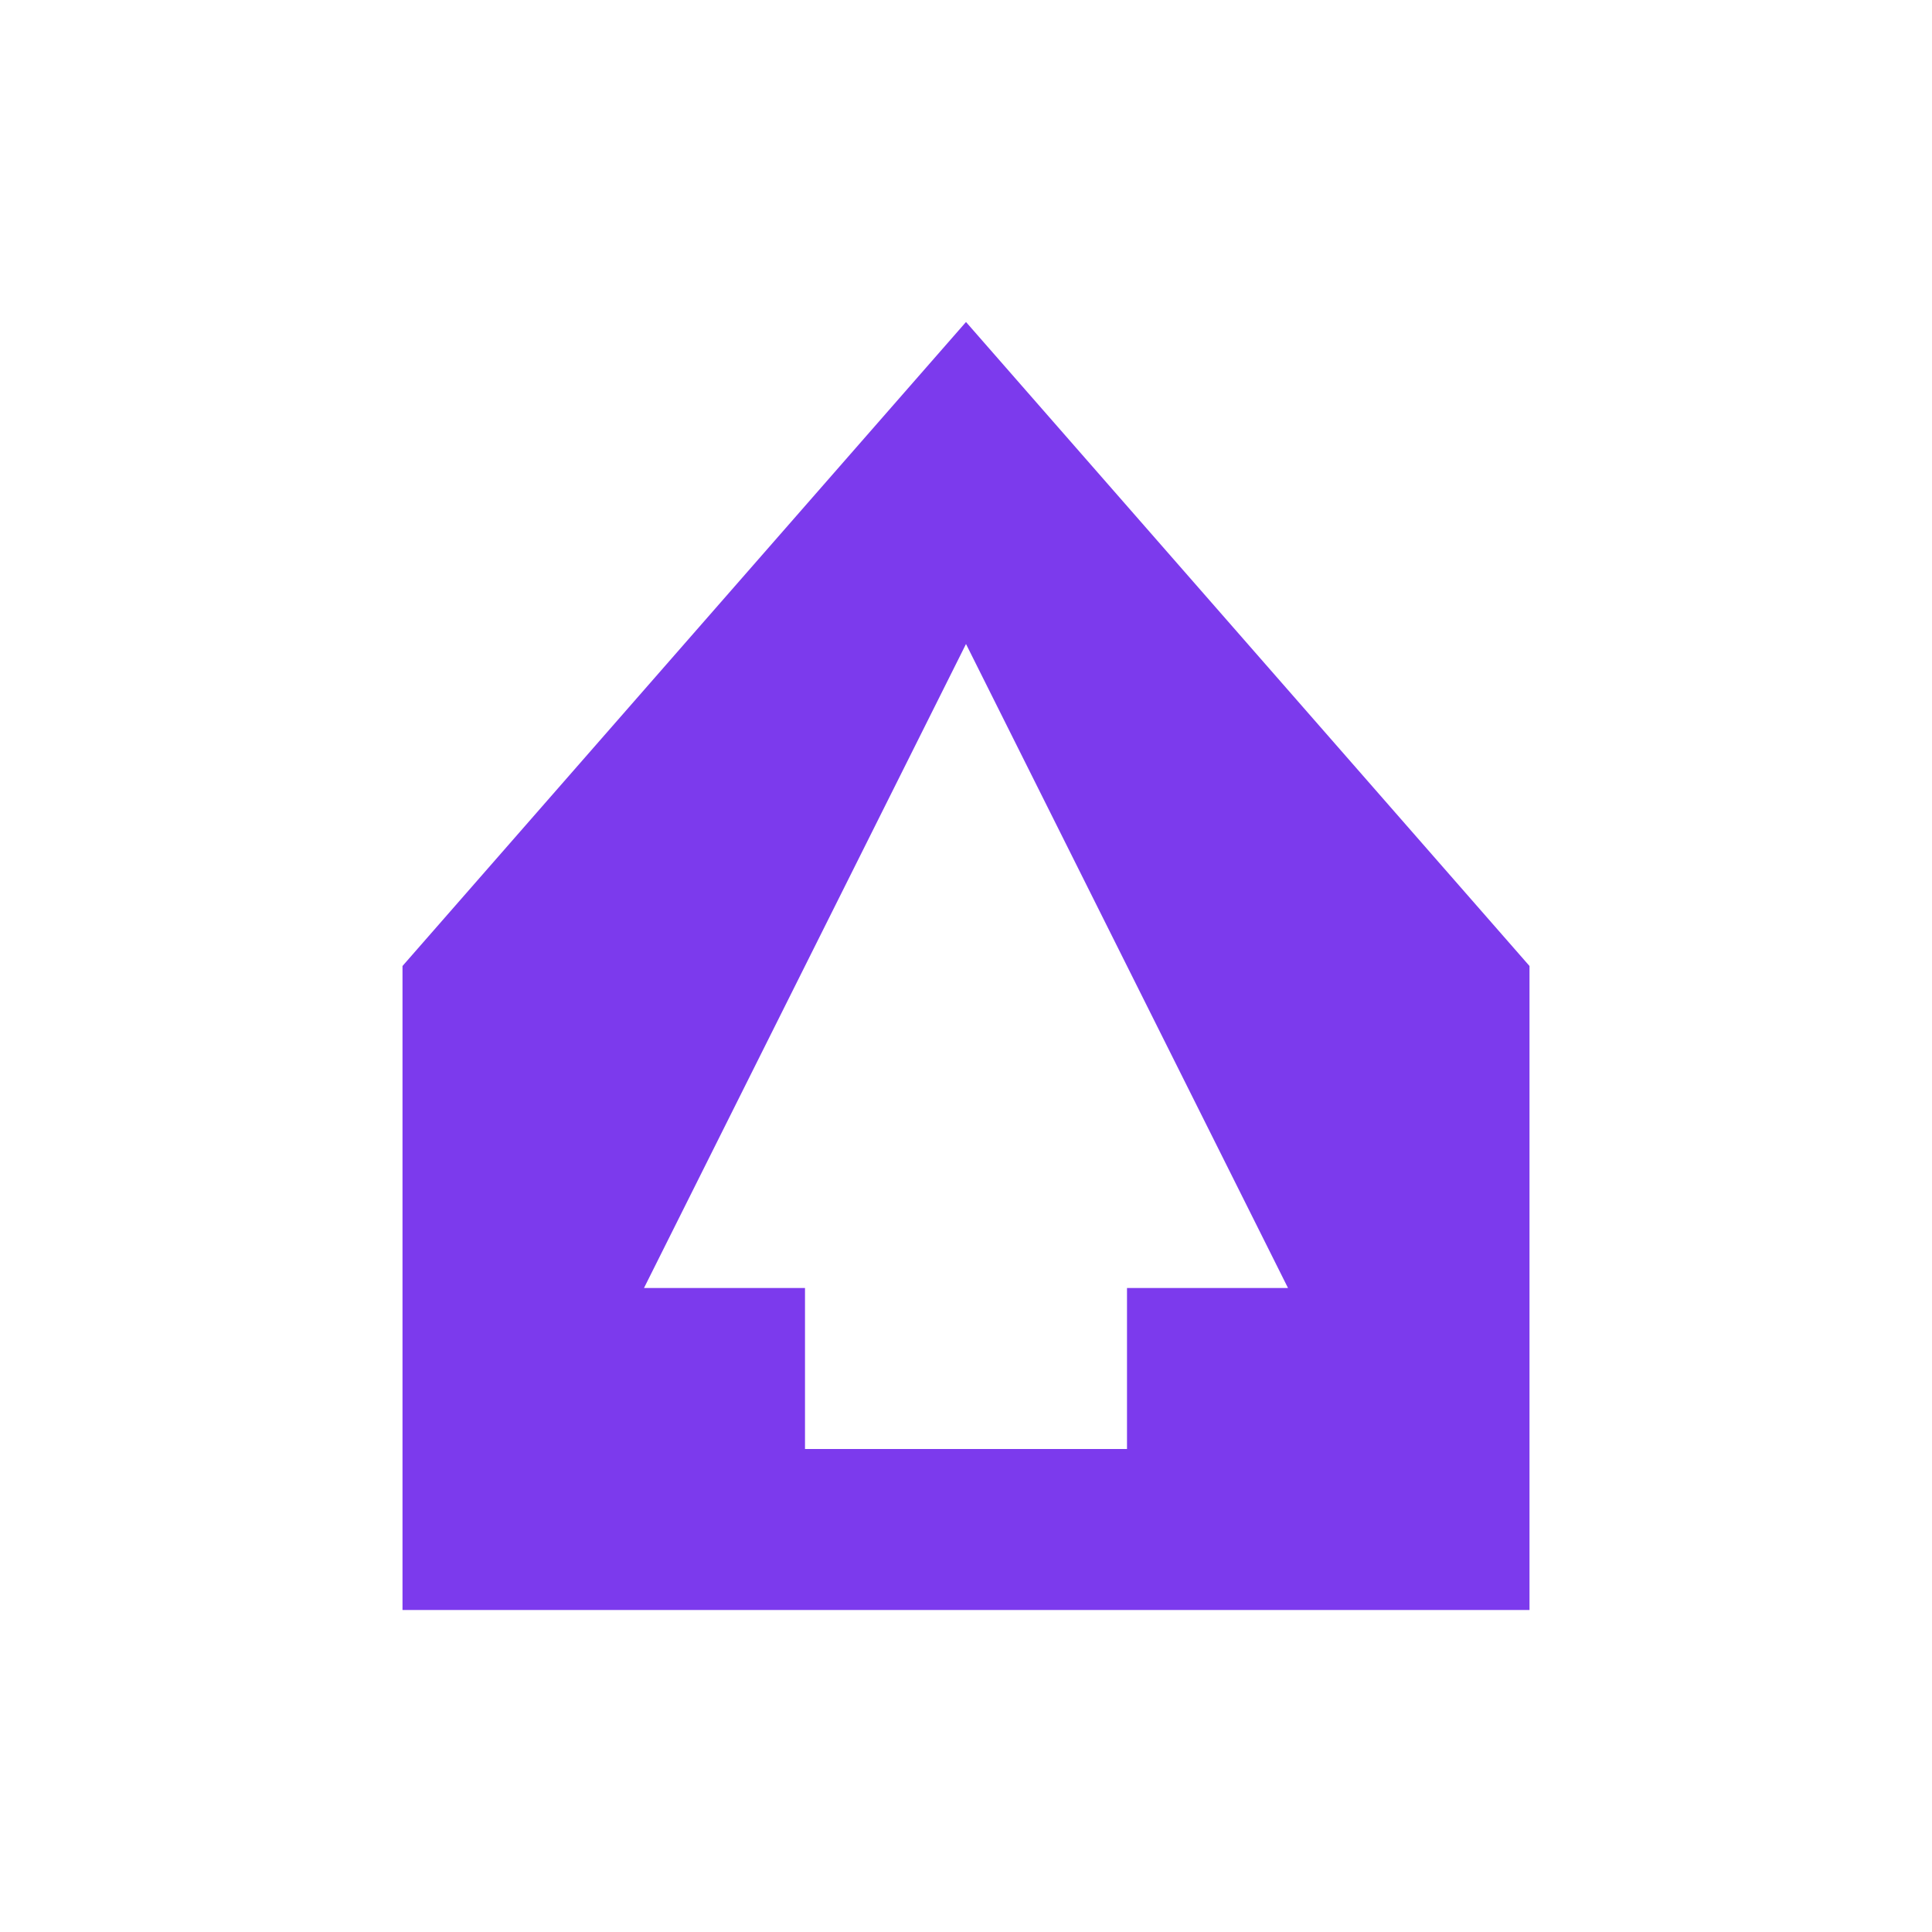
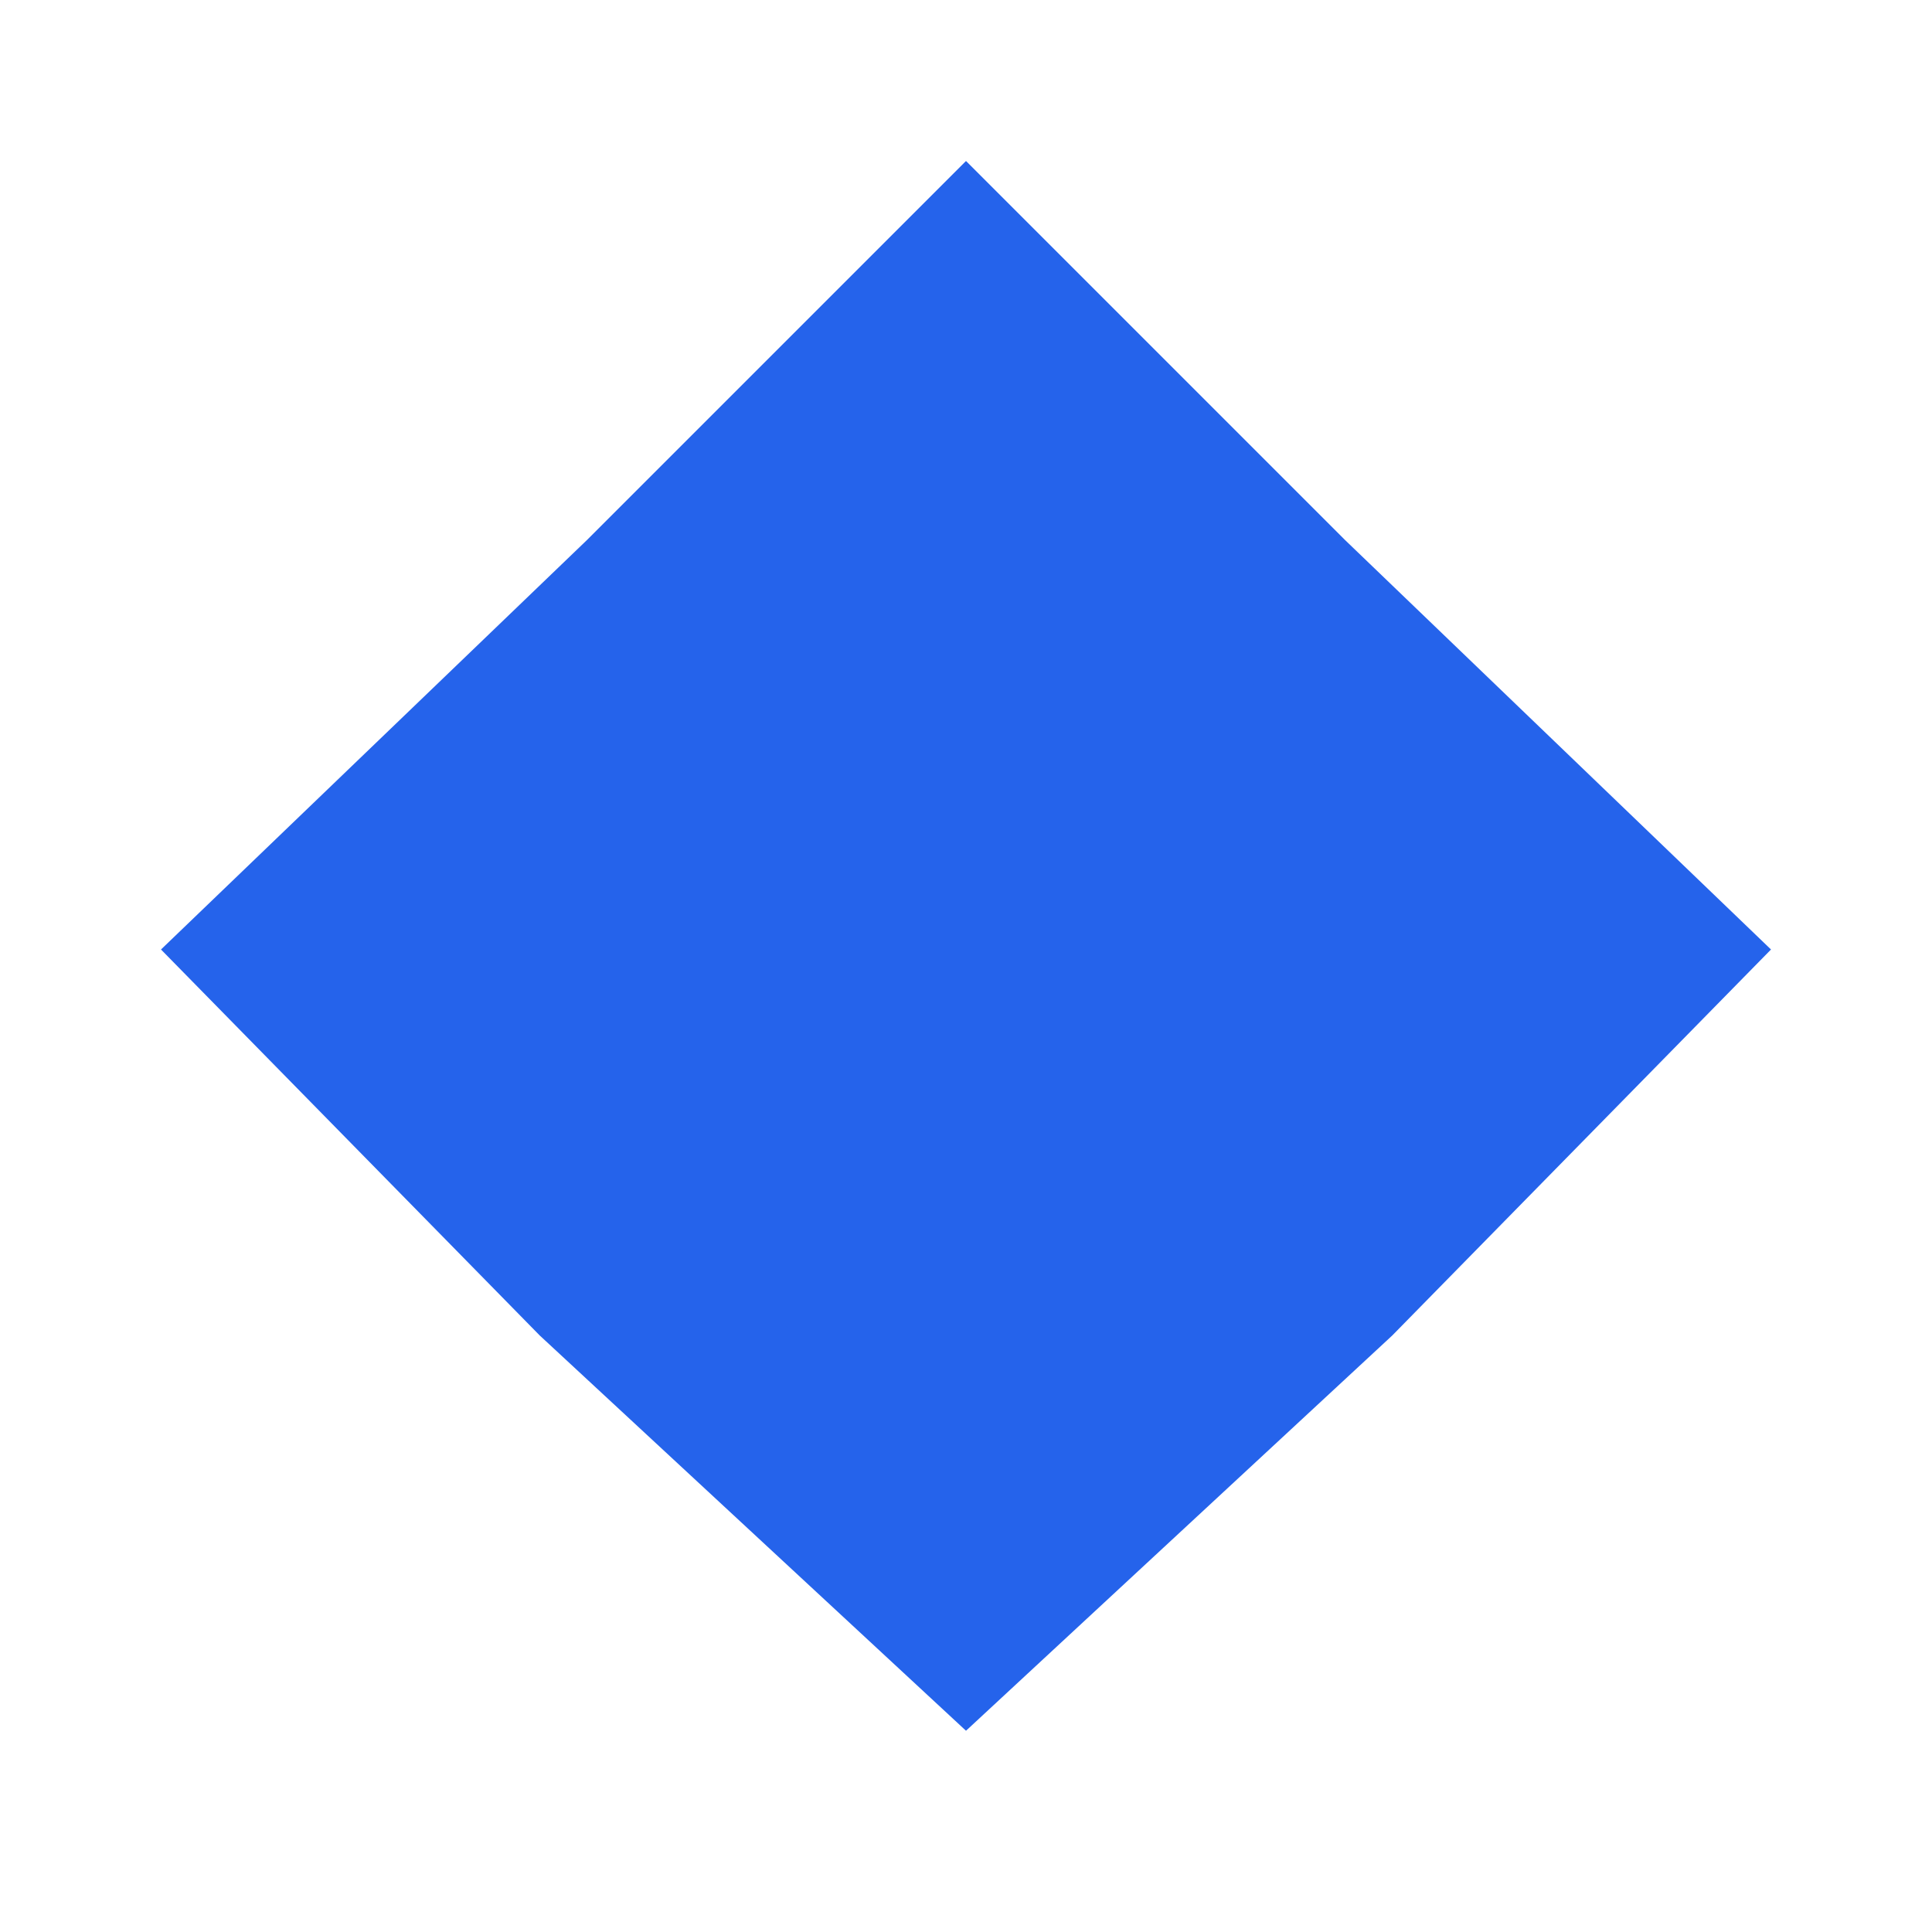
- <svg xmlns="http://www.w3.org/2000/svg" viewBox="0 0 48 48" width="48" height="48">
-   <path fill="#7C3AED" fill-rule="evenodd" d="M 24 8 L 38 24 L 38 40 L 10 40 L 10 24 Z M 24 16 L 16 32 L 20 32 L 20 36 L 28 36 L 28 32 L 32 32 Z" />
+ <svg viewBox="0 0 48 48" width="48" height="48">
+   <path d="M24 4L14.59 13.41 4 23.59 13.41 33.18 24 43 34.59 33.18 44 23.59 33.41 13.41 24 4Z" fill="#2563EB" />
+   <circle cx="24" cy="24" r="8" fill="none" stroke="#2563EB" stroke-width="4" />
</svg>
